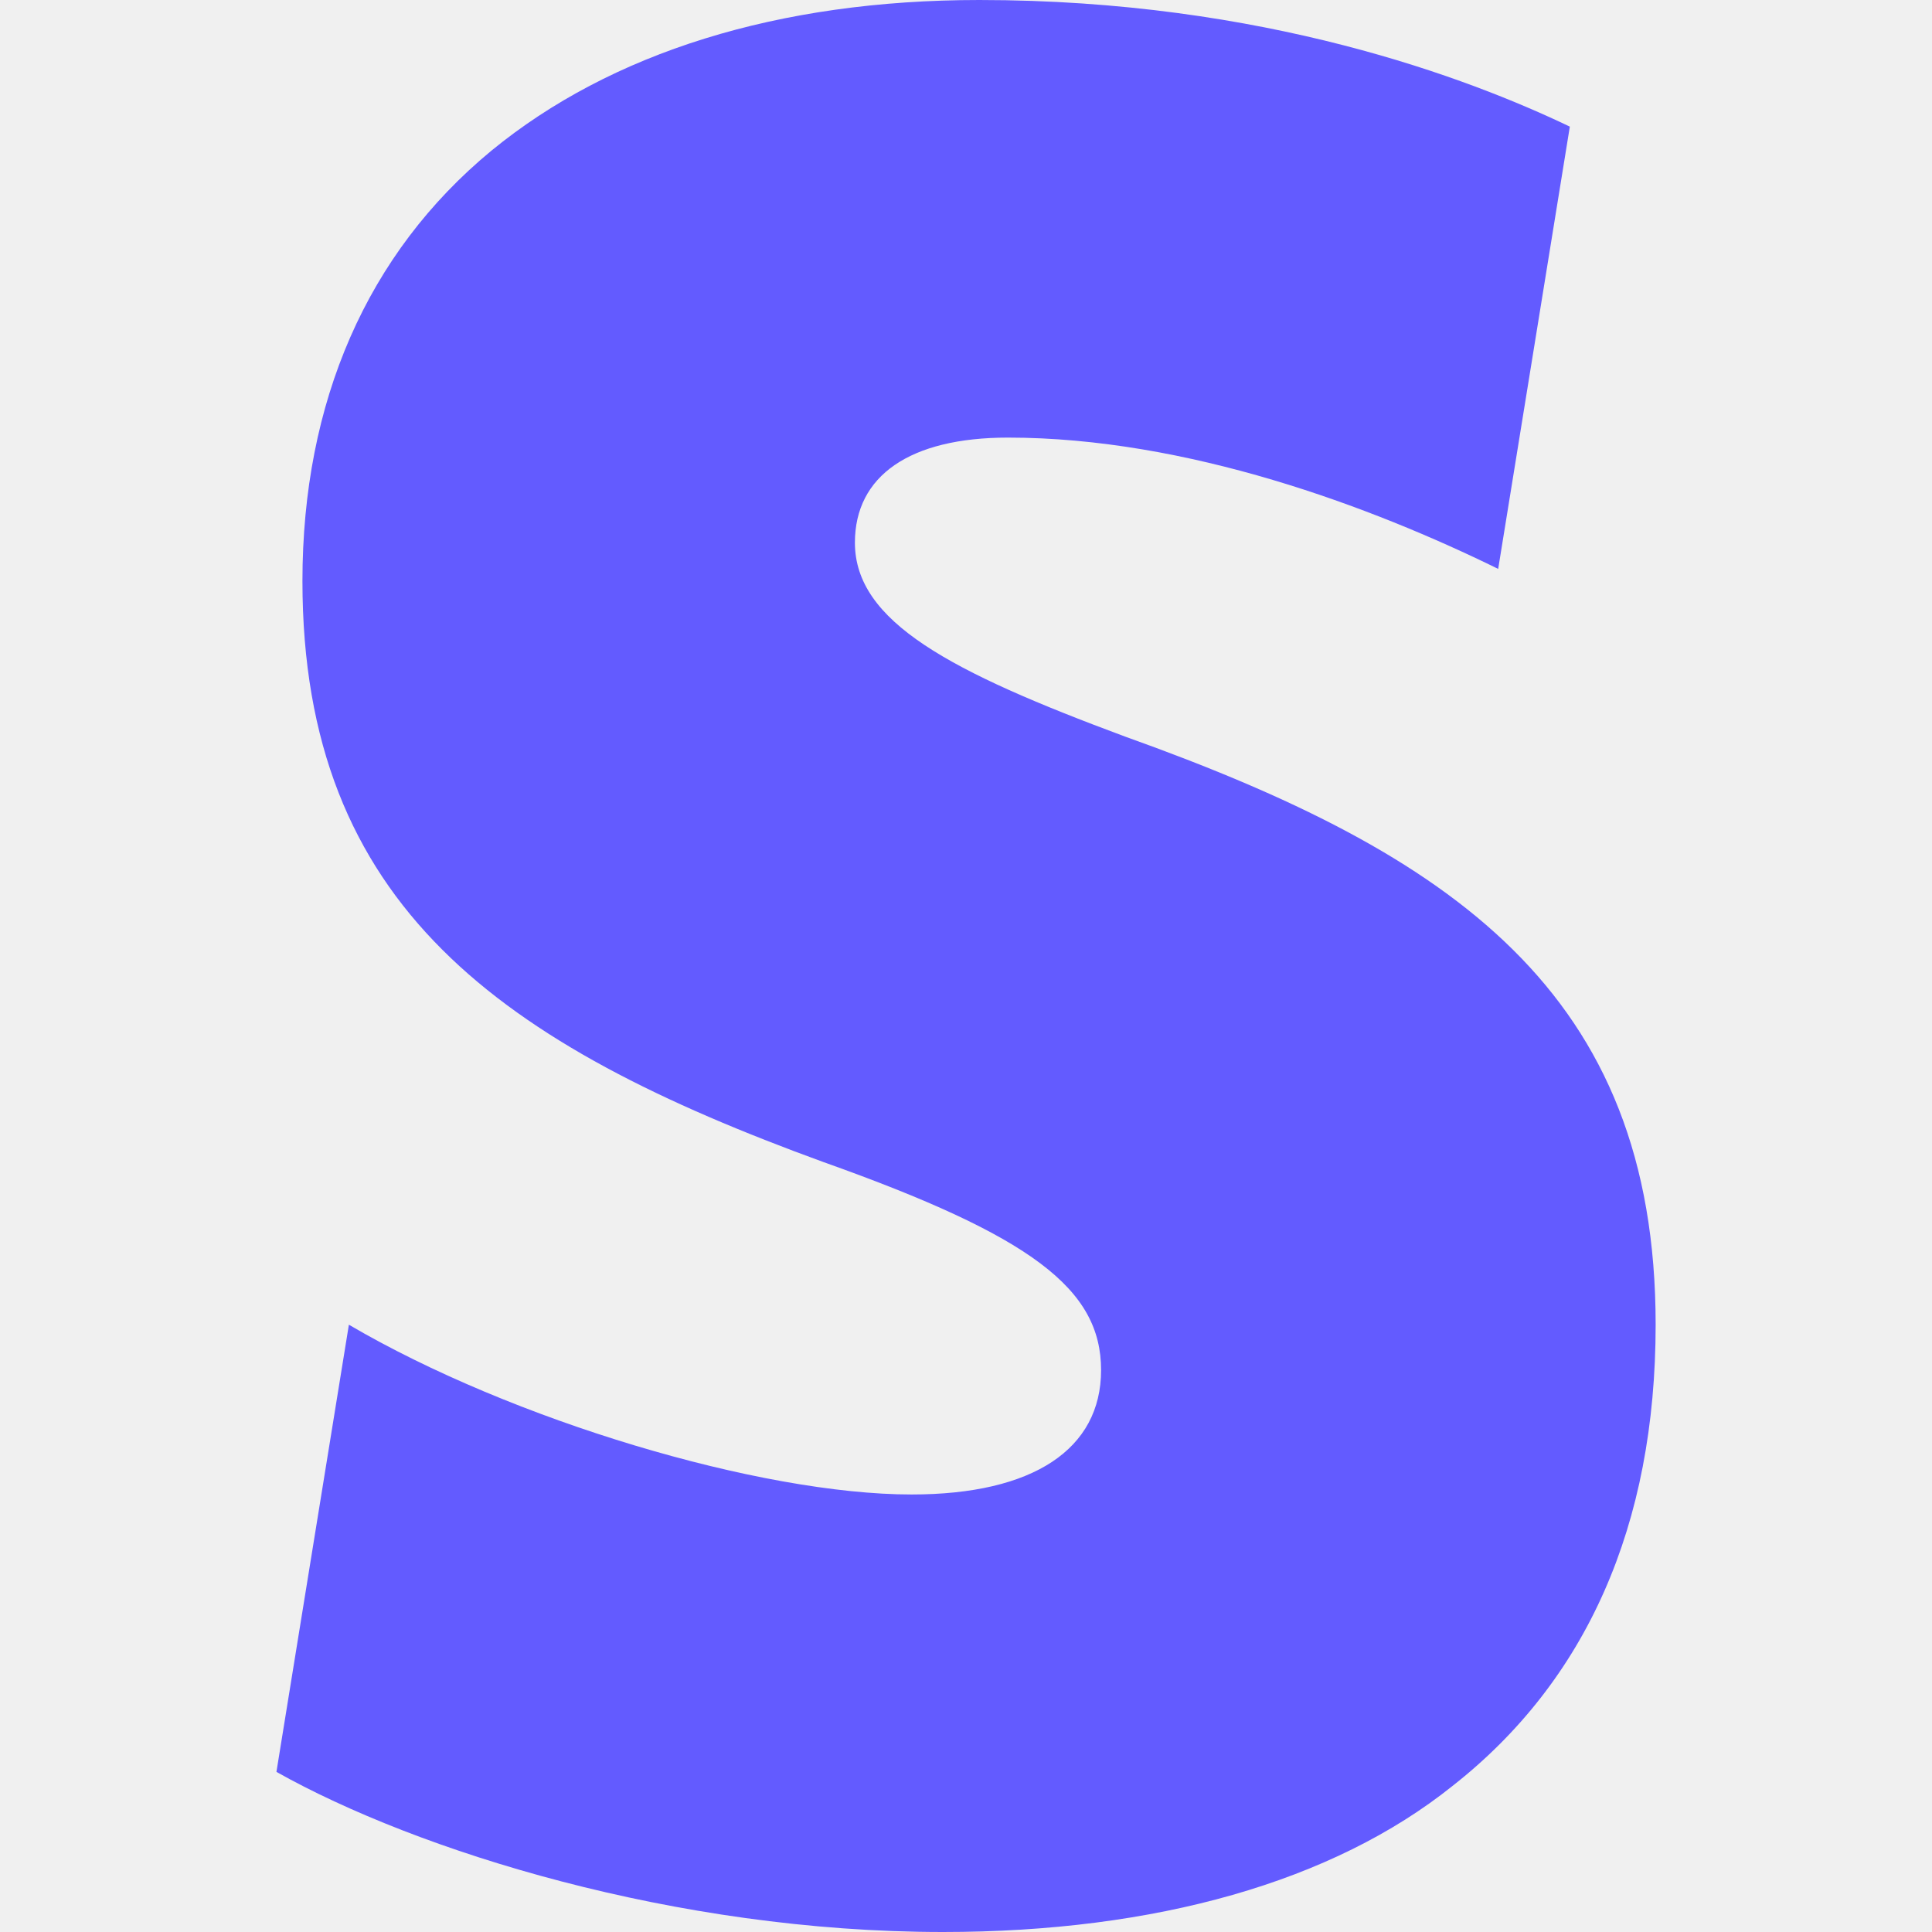
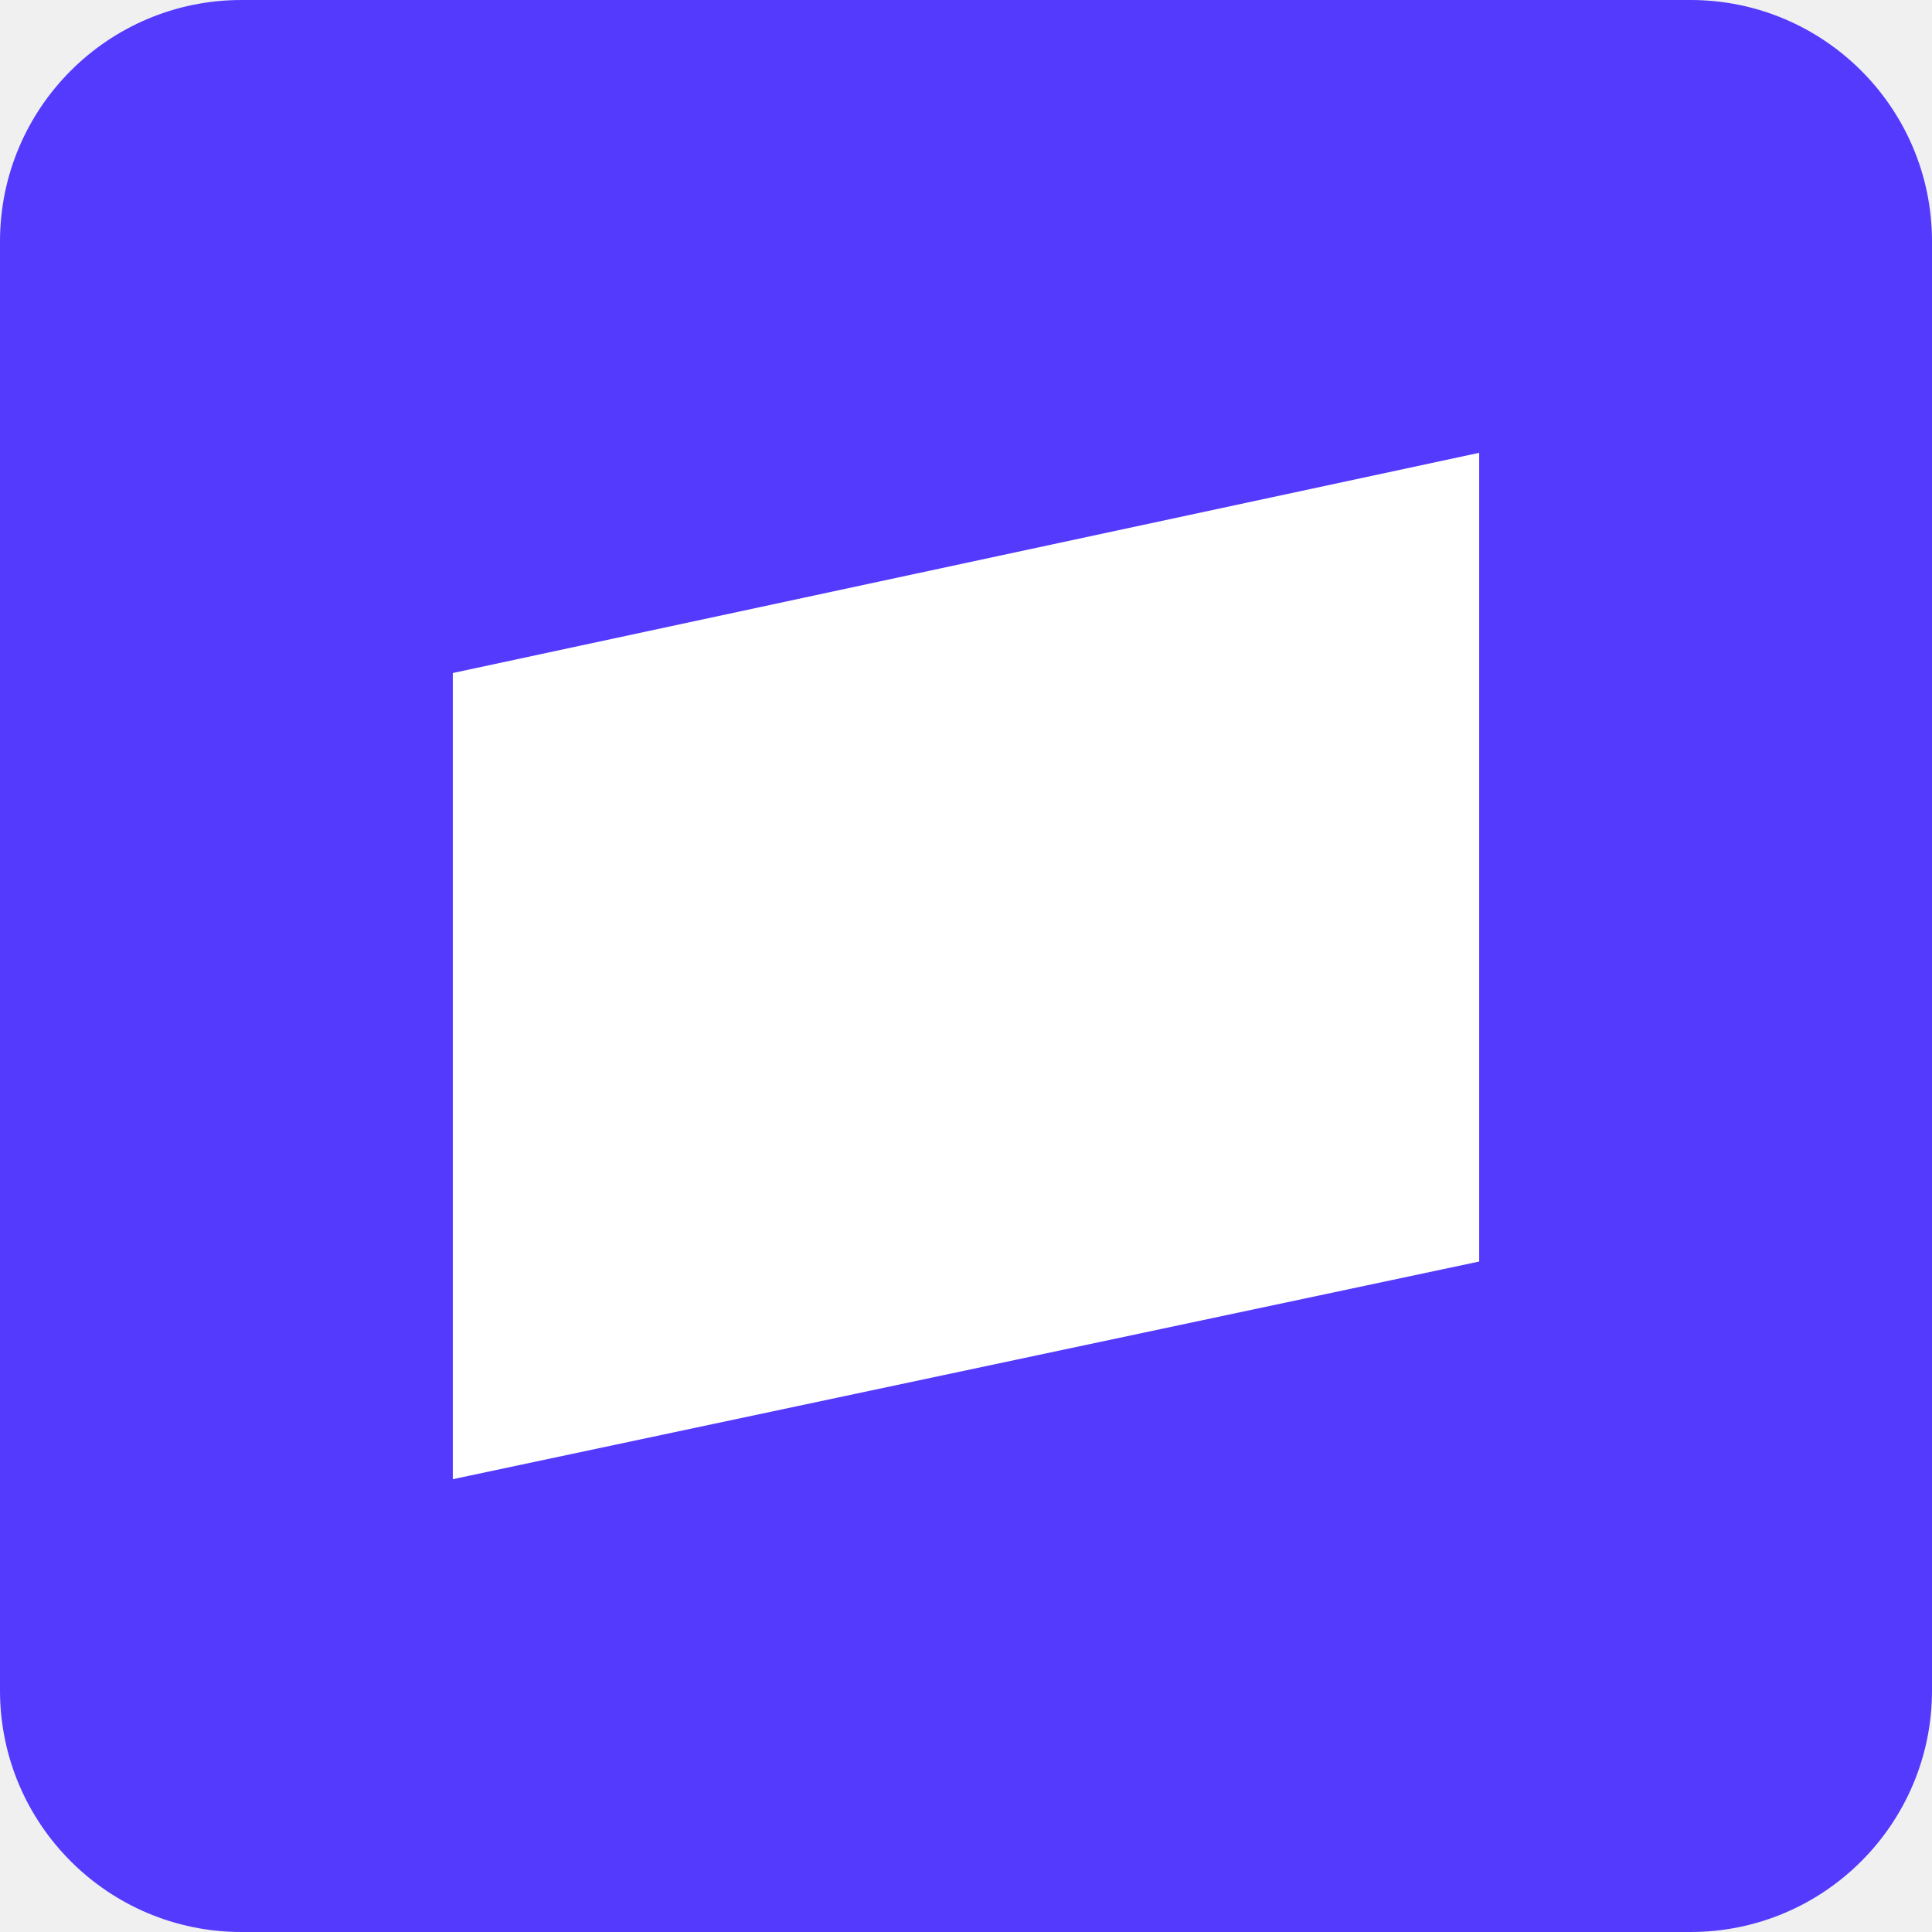
- <svg xmlns="http://www.w3.org/2000/svg" fill="#635BFF" role="img" viewBox="0 0 24 24">
-   <path d="M13.976 9.15c-2.172-.806-3.356-1.426-3.356-2.409 0-.831.683-1.305 1.901-1.305 2.227 0 4.515.858 6.09 1.631l.89-5.494C18.252.975 15.697 0 12.165 0 9.667 0 7.589.654 6.104 1.872 4.56 3.147 3.757 4.992 3.757 7.218c0 4.039 2.467 5.76 6.476 7.219 2.585.92 3.445 1.574 3.445 2.583 0 .98-.84 1.545-2.354 1.545-1.875 0-4.965-.921-6.99-2.109l-.9 5.555C5.175 22.99 8.385 24 11.714 24c2.641 0 4.843-.624 6.328-1.813 1.664-1.305 2.525-3.236 2.525-5.732 0-4.128-2.524-5.851-6.591-7.305z" />
+ <svg xmlns="http://www.w3.org/2000/svg" width="512" height="512" viewBox="0 0 512 512" fill="none">
+   <g clip-path="url(#clip0_159_20)">
+     <rect width="512" height="512" fill="#533AFD" />
+     <path fill-rule="evenodd" clip-rule="evenodd" d="M120 392L392 334.317V120L120 178.357V392Z" fill="white" />
+   </g>
+   <defs>
+     <clipPath id="clip0_159_20">
+       <rect width="512" height="512" rx="64" fill="white" />
+     </clipPath>
+   </defs>
</svg>
